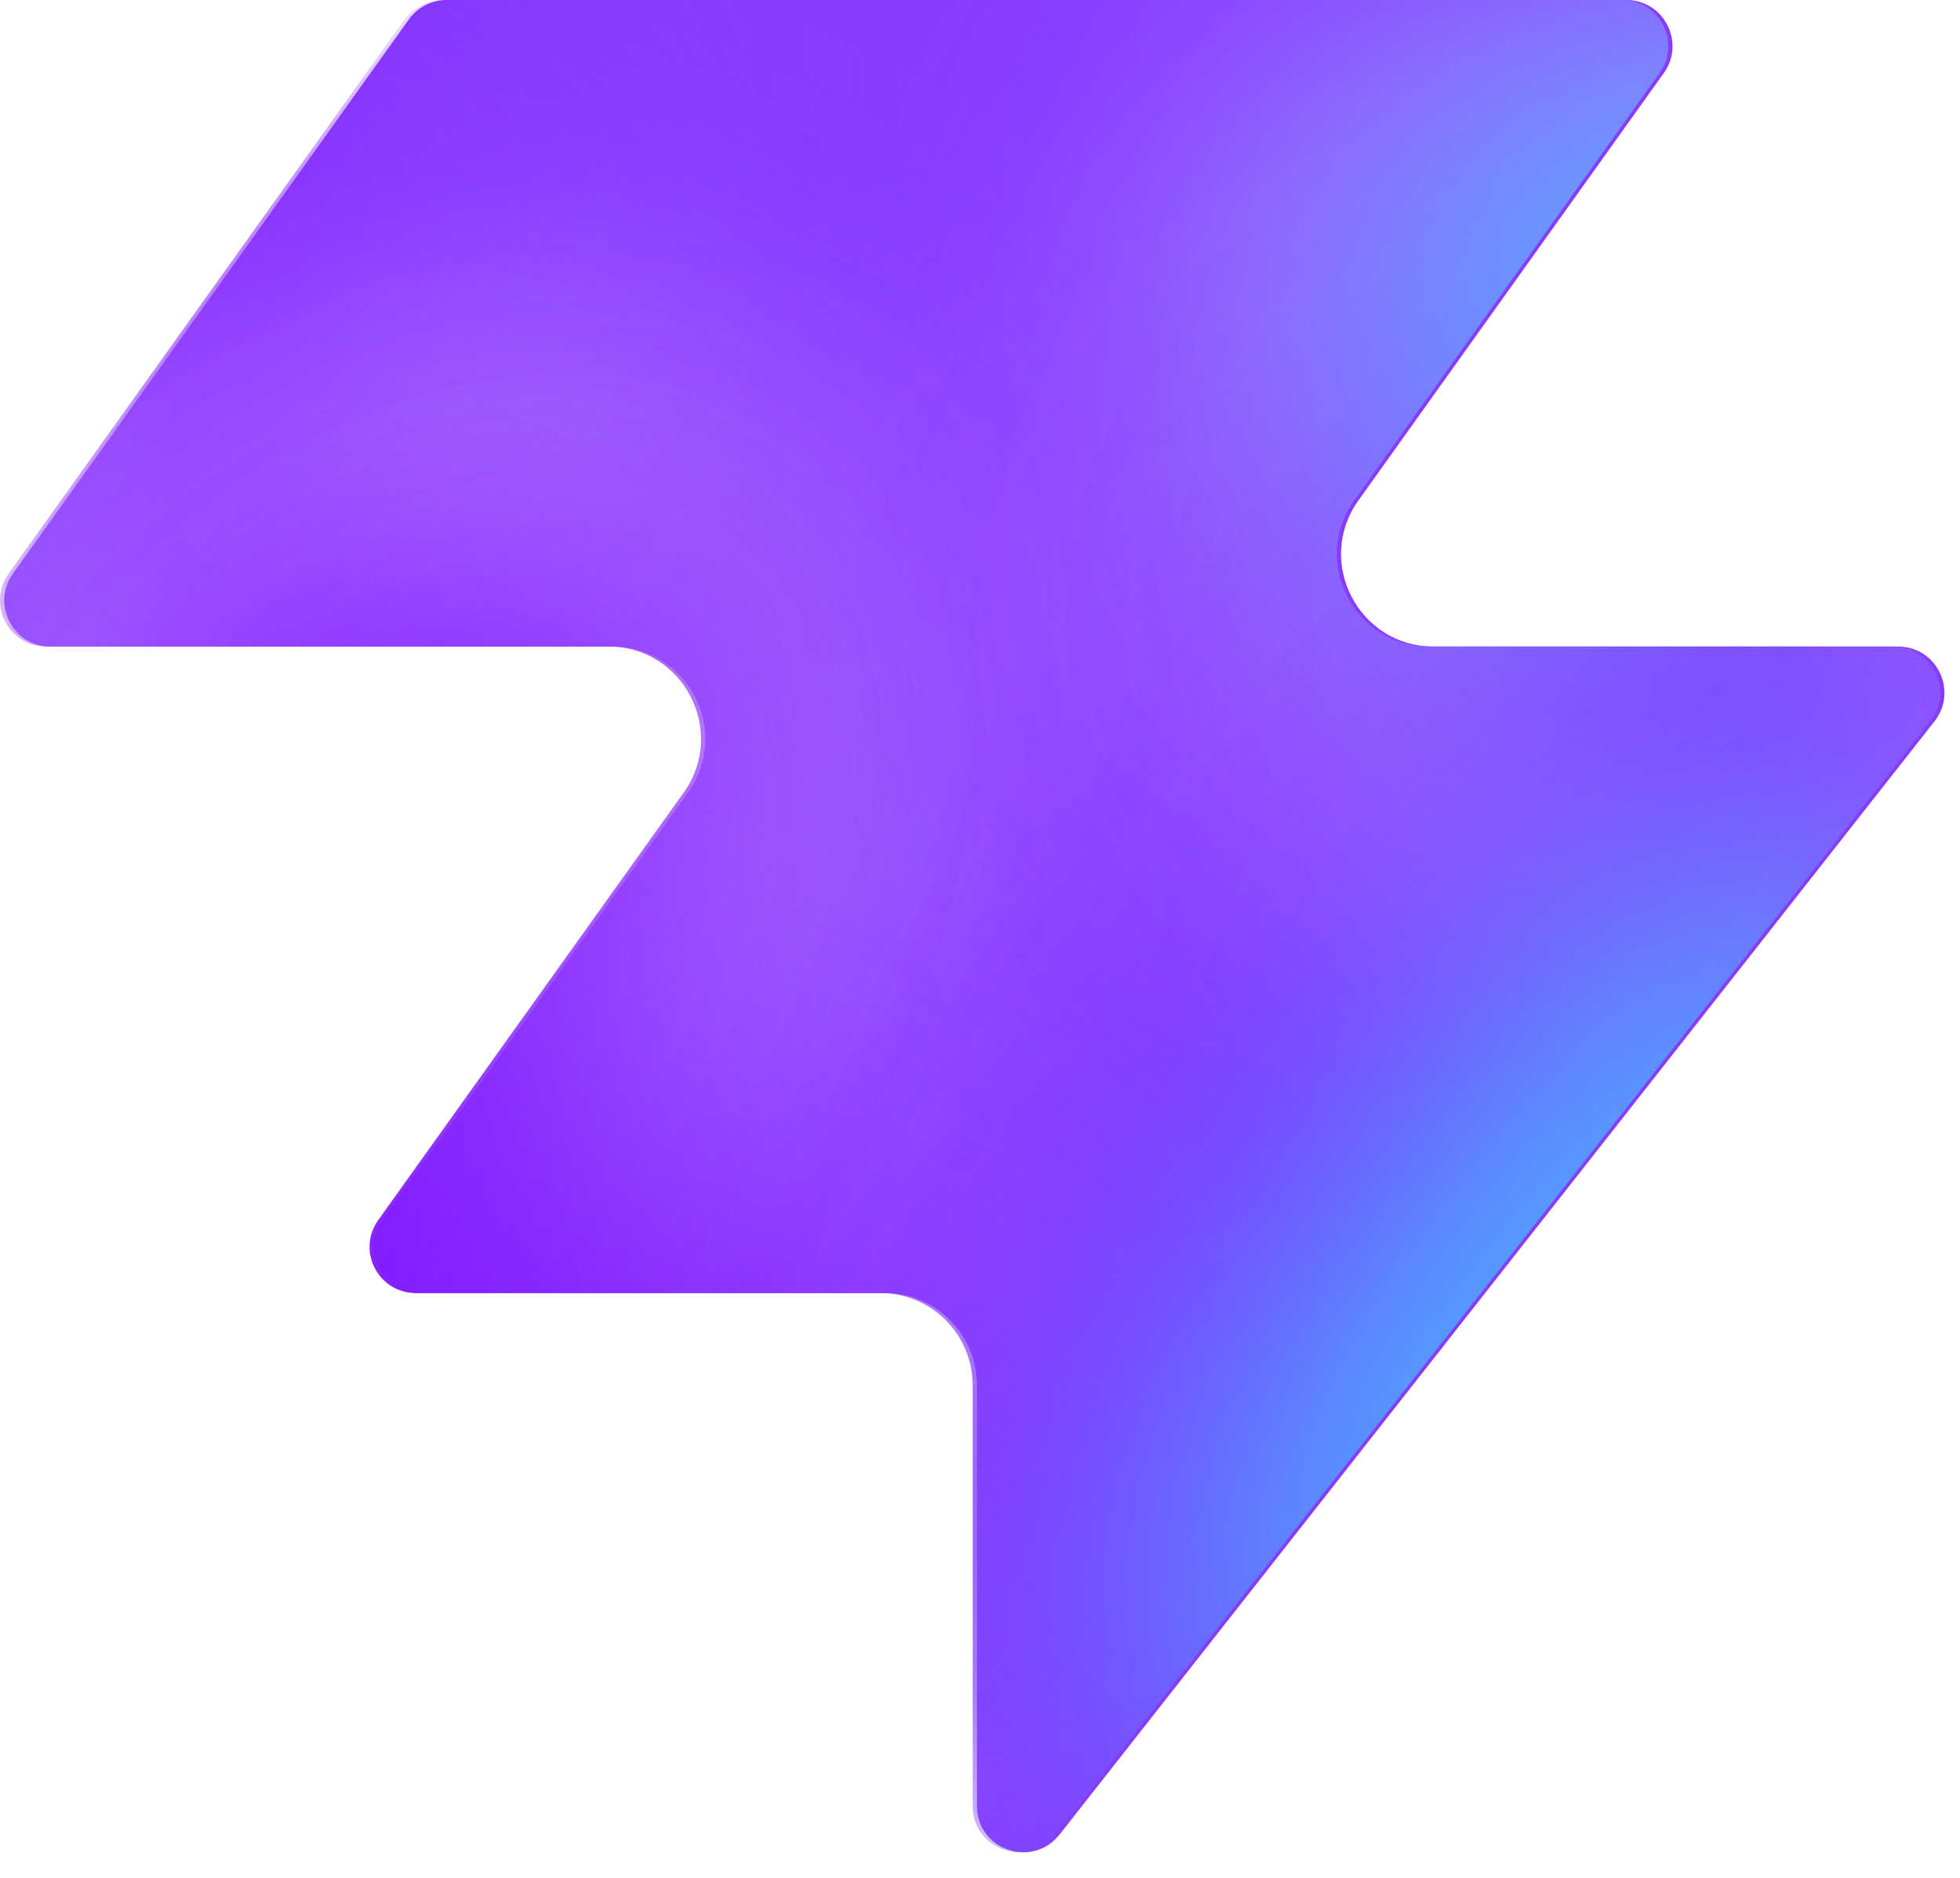
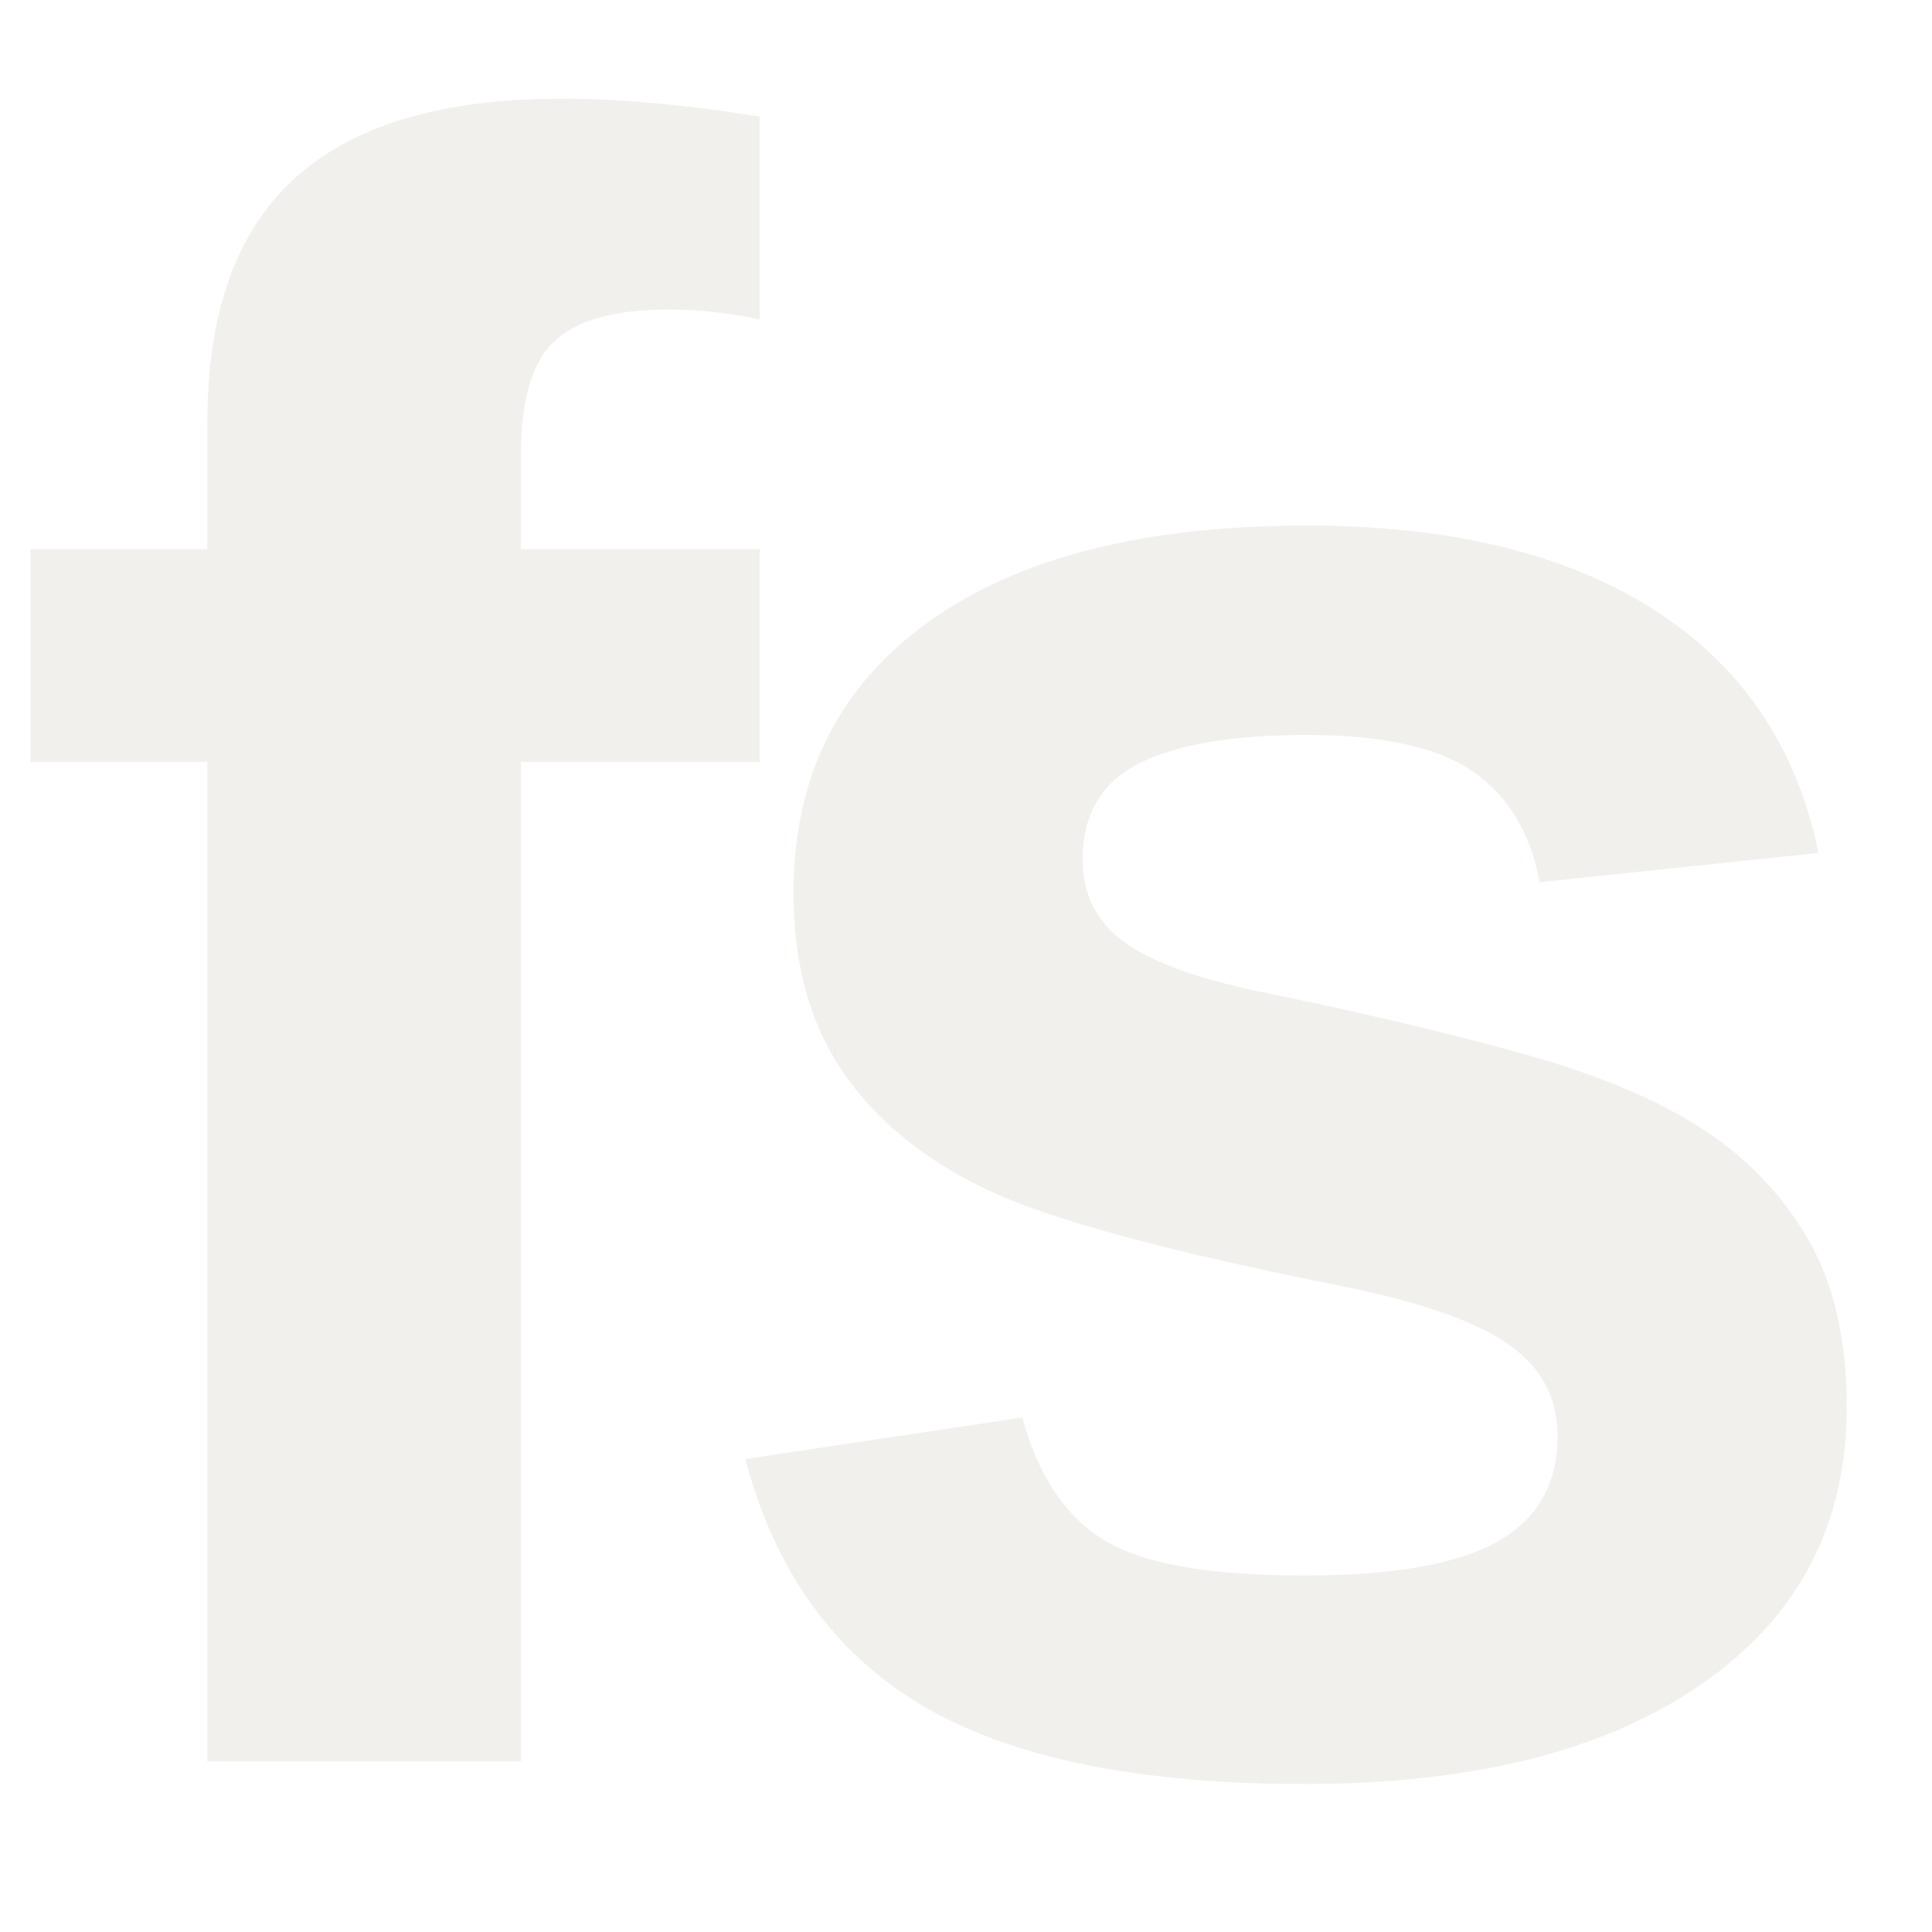
- <svg xmlns="http://www.w3.org/2000/svg" width="48" height="46" fill="none" viewBox="0 0 48 46">
-   <path fill="#863bff" d="M25.946 44.938c-.664.845-2.021.375-2.021-.698V33.937a2.26 2.26 0 0 0-2.262-2.262H10.287c-.92 0-1.456-1.04-.92-1.788l7.48-10.471c1.07-1.497 0-3.578-1.842-3.578H1.237c-.92 0-1.456-1.04-.92-1.788L10.013.474c.214-.297.556-.474.92-.474h28.894c.92 0 1.456 1.04.92 1.788l-7.48 10.471c-1.07 1.498 0 3.579 1.842 3.579h11.377c.943 0 1.473 1.088.89 1.83L25.947 44.94z" style="fill:#863bff;fill:color(display-p3 .525 .23 1);fill-opacity:1" />
-   <mask id="a" width="48" height="46" x="0" y="0" maskUnits="userSpaceOnUse" style="mask-type:alpha">
-     <path fill="#000" d="M25.842 44.938c-.664.844-2.021.375-2.021-.698V33.937a2.26 2.26 0 0 0-2.262-2.262H10.183c-.92 0-1.456-1.04-.92-1.788l7.48-10.471c1.07-1.498 0-3.579-1.842-3.579H1.133c-.92 0-1.456-1.04-.92-1.787L9.91.473c.214-.297.556-.474.92-.474h28.894c.92 0 1.456 1.04.92 1.788l-7.48 10.471c-1.07 1.498 0 3.578 1.842 3.578h11.377c.943 0 1.473 1.088.89 1.832L25.843 44.94z" style="fill:#000;fill-opacity:1" />
-   </mask>
-   <g mask="url(#a)">
-     <g filter="url(#b)">
-       <ellipse cx="5.508" cy="14.704" fill="#ede6ff" rx="5.508" ry="14.704" style="fill:#ede6ff;fill:color(display-p3 .927 .903 1);fill-opacity:1" transform="matrix(.00324 1 1 -.00324 -4.47 31.516)" />
-     </g>
-     <g filter="url(#c)">
-       <ellipse cx="10.399" cy="29.851" fill="#ede6ff" rx="10.399" ry="29.851" style="fill:#ede6ff;fill:color(display-p3 .927 .903 1);fill-opacity:1" transform="matrix(.00324 1 1 -.00324 -39.328 7.883)" />
-     </g>
-     <g filter="url(#d)">
-       <ellipse cx="5.508" cy="30.487" fill="#7e14ff" rx="5.508" ry="30.487" style="fill:#7e14ff;fill:color(display-p3 .492 .077 1);fill-opacity:1" transform="rotate(89.814 -25.913 -14.639)scale(1 -1)" />
-     </g>
-     <g filter="url(#e)">
-       <ellipse cx="5.508" cy="30.599" fill="#7e14ff" rx="5.508" ry="30.599" style="fill:#7e14ff;fill:color(display-p3 .492 .077 1);fill-opacity:1" transform="rotate(89.814 -32.644 -3.334)scale(1 -1)" />
-     </g>
-     <g filter="url(#f)">
-       <ellipse cx="5.508" cy="30.599" fill="#7e14ff" rx="5.508" ry="30.599" style="fill:#7e14ff;fill:color(display-p3 .492 .077 1);fill-opacity:1" transform="matrix(.00324 1 1 -.00324 -34.34 30.47)" />
-     </g>
-     <g filter="url(#g)">
-       <ellipse cx="14.072" cy="22.078" fill="#ede6ff" rx="14.072" ry="22.078" style="fill:#ede6ff;fill:color(display-p3 .927 .903 1);fill-opacity:1" transform="rotate(93.35 24.506 48.493)scale(-1 1)" />
-     </g>
-     <g filter="url(#h)">
-       <ellipse cx="3.47" cy="21.501" fill="#7e14ff" rx="3.47" ry="21.501" style="fill:#7e14ff;fill:color(display-p3 .492 .077 1);fill-opacity:1" transform="rotate(89.009 28.708 47.59)scale(-1 1)" />
-     </g>
-     <g filter="url(#i)">
-       <ellipse cx="3.47" cy="21.501" fill="#7e14ff" rx="3.47" ry="21.501" style="fill:#7e14ff;fill:color(display-p3 .492 .077 1);fill-opacity:1" transform="rotate(89.009 28.708 47.59)scale(-1 1)" />
-     </g>
-     <g filter="url(#j)">
-       <ellipse cx=".387" cy="8.972" fill="#7e14ff" rx="4.407" ry="29.108" style="fill:#7e14ff;fill:color(display-p3 .492 .077 1);fill-opacity:1" transform="rotate(39.51 .387 8.972)" />
-     </g>
-     <g filter="url(#k)">
-       <ellipse cx="47.523" cy="-6.092" fill="#7e14ff" rx="4.407" ry="29.108" style="fill:#7e14ff;fill:color(display-p3 .492 .077 1);fill-opacity:1" transform="rotate(37.892 47.523 -6.092)" />
-     </g>
-     <g filter="url(#l)">
-       <ellipse cx="41.412" cy="6.333" fill="#47bfff" rx="5.971" ry="9.665" style="fill:#47bfff;fill:color(display-p3 .28 .748 1);fill-opacity:1" transform="rotate(37.892 41.412 6.333)" />
-     </g>
-     <g filter="url(#m)">
-       <ellipse cx="-1.879" cy="38.332" fill="#7e14ff" rx="4.407" ry="29.108" style="fill:#7e14ff;fill:color(display-p3 .492 .077 1);fill-opacity:1" transform="rotate(37.892 -1.88 38.332)" />
-     </g>
-     <g filter="url(#n)">
-       <ellipse cx="-1.879" cy="38.332" fill="#7e14ff" rx="4.407" ry="29.108" style="fill:#7e14ff;fill:color(display-p3 .492 .077 1);fill-opacity:1" transform="rotate(37.892 -1.88 38.332)" />
-     </g>
-     <g filter="url(#o)">
-       <ellipse cx="35.651" cy="29.907" fill="#7e14ff" rx="4.407" ry="29.108" style="fill:#7e14ff;fill:color(display-p3 .492 .077 1);fill-opacity:1" transform="rotate(37.892 35.651 29.907)" />
-     </g>
-     <g filter="url(#p)">
-       <ellipse cx="38.418" cy="32.4" fill="#47bfff" rx="5.971" ry="15.297" style="fill:#47bfff;fill:color(display-p3 .28 .748 1);fill-opacity:1" transform="rotate(37.892 38.418 32.4)" />
-     </g>
-   </g>
-   <defs>
-     <filter id="b" width="60.045" height="41.654" x="-19.77" y="16.149" color-interpolation-filters="sRGB" filterUnits="userSpaceOnUse">
-       <feFlood flood-opacity="0" result="BackgroundImageFix" />
-       <feBlend in="SourceGraphic" in2="BackgroundImageFix" result="shape" />
-       <feGaussianBlur result="effect1_foregroundBlur_2002_17158" stdDeviation="7.659" />
-     </filter>
-     <filter id="c" width="90.34" height="51.437" x="-54.613" y="-7.533" color-interpolation-filters="sRGB" filterUnits="userSpaceOnUse">
-       <feFlood flood-opacity="0" result="BackgroundImageFix" />
-       <feBlend in="SourceGraphic" in2="BackgroundImageFix" result="shape" />
-       <feGaussianBlur result="effect1_foregroundBlur_2002_17158" stdDeviation="7.659" />
-     </filter>
-     <filter id="d" width="79.355" height="29.4" x="-49.64" y="2.03" color-interpolation-filters="sRGB" filterUnits="userSpaceOnUse">
-       <feFlood flood-opacity="0" result="BackgroundImageFix" />
-       <feBlend in="SourceGraphic" in2="BackgroundImageFix" result="shape" />
-       <feGaussianBlur result="effect1_foregroundBlur_2002_17158" stdDeviation="4.596" />
-     </filter>
-     <filter id="e" width="79.579" height="29.4" x="-45.045" y="20.029" color-interpolation-filters="sRGB" filterUnits="userSpaceOnUse">
-       <feFlood flood-opacity="0" result="BackgroundImageFix" />
-       <feBlend in="SourceGraphic" in2="BackgroundImageFix" result="shape" />
-       <feGaussianBlur result="effect1_foregroundBlur_2002_17158" stdDeviation="4.596" />
-     </filter>
-     <filter id="f" width="79.579" height="29.4" x="-43.513" y="21.178" color-interpolation-filters="sRGB" filterUnits="userSpaceOnUse">
-       <feFlood flood-opacity="0" result="BackgroundImageFix" />
-       <feBlend in="SourceGraphic" in2="BackgroundImageFix" result="shape" />
-       <feGaussianBlur result="effect1_foregroundBlur_2002_17158" stdDeviation="4.596" />
-     </filter>
-     <filter id="g" width="74.749" height="58.852" x="15.756" y="-17.901" color-interpolation-filters="sRGB" filterUnits="userSpaceOnUse">
-       <feFlood flood-opacity="0" result="BackgroundImageFix" />
-       <feBlend in="SourceGraphic" in2="BackgroundImageFix" result="shape" />
-       <feGaussianBlur result="effect1_foregroundBlur_2002_17158" stdDeviation="7.659" />
-     </filter>
-     <filter id="h" width="61.377" height="25.362" x="23.548" y="2.284" color-interpolation-filters="sRGB" filterUnits="userSpaceOnUse">
-       <feFlood flood-opacity="0" result="BackgroundImageFix" />
-       <feBlend in="SourceGraphic" in2="BackgroundImageFix" result="shape" />
-       <feGaussianBlur result="effect1_foregroundBlur_2002_17158" stdDeviation="4.596" />
-     </filter>
-     <filter id="i" width="61.377" height="25.362" x="23.548" y="2.284" color-interpolation-filters="sRGB" filterUnits="userSpaceOnUse">
-       <feFlood flood-opacity="0" result="BackgroundImageFix" />
-       <feBlend in="SourceGraphic" in2="BackgroundImageFix" result="shape" />
-       <feGaussianBlur result="effect1_foregroundBlur_2002_17158" stdDeviation="4.596" />
-     </filter>
-     <filter id="j" width="56.045" height="63.649" x="-27.636" y="-22.853" color-interpolation-filters="sRGB" filterUnits="userSpaceOnUse">
-       <feFlood flood-opacity="0" result="BackgroundImageFix" />
-       <feBlend in="SourceGraphic" in2="BackgroundImageFix" result="shape" />
-       <feGaussianBlur result="effect1_foregroundBlur_2002_17158" stdDeviation="4.596" />
-     </filter>
-     <filter id="k" width="54.814" height="64.646" x="20.116" y="-38.415" color-interpolation-filters="sRGB" filterUnits="userSpaceOnUse">
-       <feFlood flood-opacity="0" result="BackgroundImageFix" />
-       <feBlend in="SourceGraphic" in2="BackgroundImageFix" result="shape" />
-       <feGaussianBlur result="effect1_foregroundBlur_2002_17158" stdDeviation="4.596" />
-     </filter>
-     <filter id="l" width="33.541" height="35.313" x="24.641" y="-11.323" color-interpolation-filters="sRGB" filterUnits="userSpaceOnUse">
-       <feFlood flood-opacity="0" result="BackgroundImageFix" />
-       <feBlend in="SourceGraphic" in2="BackgroundImageFix" result="shape" />
-       <feGaussianBlur result="effect1_foregroundBlur_2002_17158" stdDeviation="4.596" />
-     </filter>
-     <filter id="m" width="54.814" height="64.646" x="-29.286" y="6.009" color-interpolation-filters="sRGB" filterUnits="userSpaceOnUse">
-       <feFlood flood-opacity="0" result="BackgroundImageFix" />
-       <feBlend in="SourceGraphic" in2="BackgroundImageFix" result="shape" />
-       <feGaussianBlur result="effect1_foregroundBlur_2002_17158" stdDeviation="4.596" />
-     </filter>
-     <filter id="n" width="54.814" height="64.646" x="-29.286" y="6.009" color-interpolation-filters="sRGB" filterUnits="userSpaceOnUse">
-       <feFlood flood-opacity="0" result="BackgroundImageFix" />
-       <feBlend in="SourceGraphic" in2="BackgroundImageFix" result="shape" />
-       <feGaussianBlur result="effect1_foregroundBlur_2002_17158" stdDeviation="4.596" />
-     </filter>
-     <filter id="o" width="54.814" height="64.646" x="8.244" y="-2.416" color-interpolation-filters="sRGB" filterUnits="userSpaceOnUse">
-       <feFlood flood-opacity="0" result="BackgroundImageFix" />
-       <feBlend in="SourceGraphic" in2="BackgroundImageFix" result="shape" />
-       <feGaussianBlur result="effect1_foregroundBlur_2002_17158" stdDeviation="4.596" />
-     </filter>
-     <filter id="p" width="39.409" height="43.623" x="18.713" y="10.588" color-interpolation-filters="sRGB" filterUnits="userSpaceOnUse">
-       <feFlood flood-opacity="0" result="BackgroundImageFix" />
-       <feBlend in="SourceGraphic" in2="BackgroundImageFix" result="shape" />
-       <feGaussianBlur result="effect1_foregroundBlur_2002_17158" stdDeviation="4.596" />
-     </filter>
-   </defs>
+ <svg xmlns="http://www.w3.org/2000/svg" viewBox="0 0 64 64">
+   <text x="32" y="32" fill="#f2f0ed" font-family="Arial,sans-serif" font-weight="bold" font-size="76" letter-spacing="-3" text-anchor="middle" dominant-baseline="central">fs</text>
</svg>
